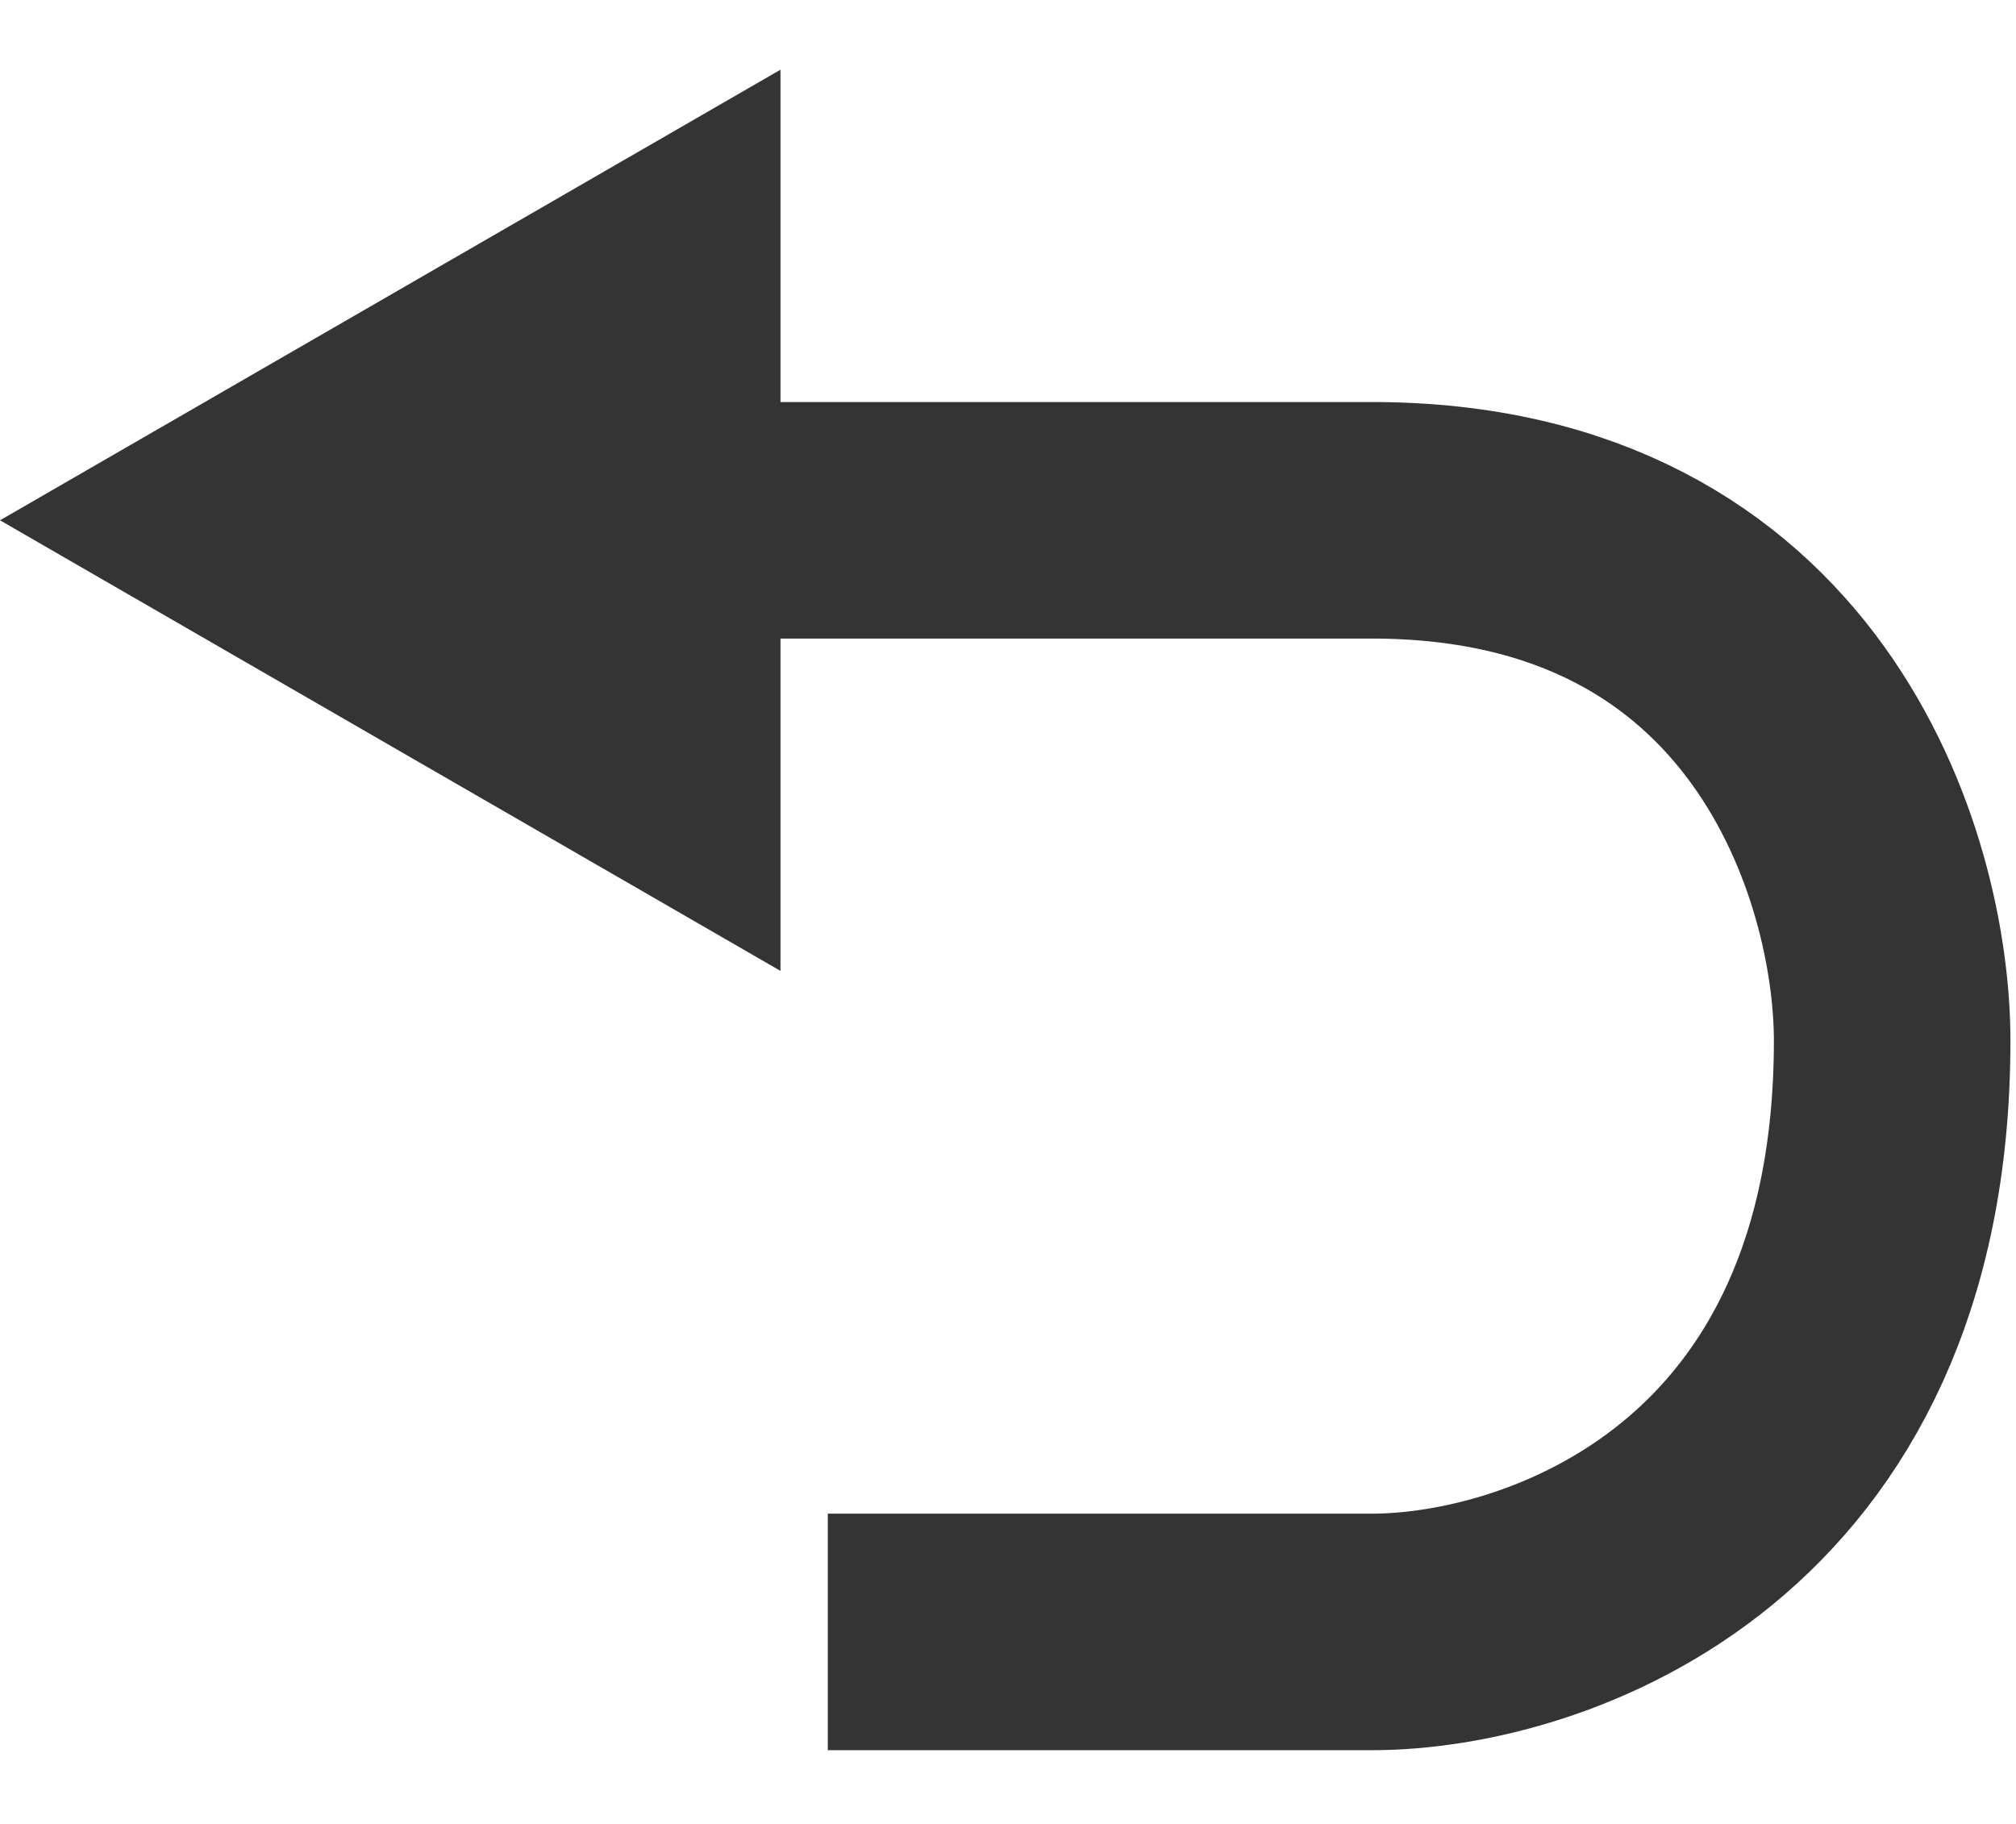
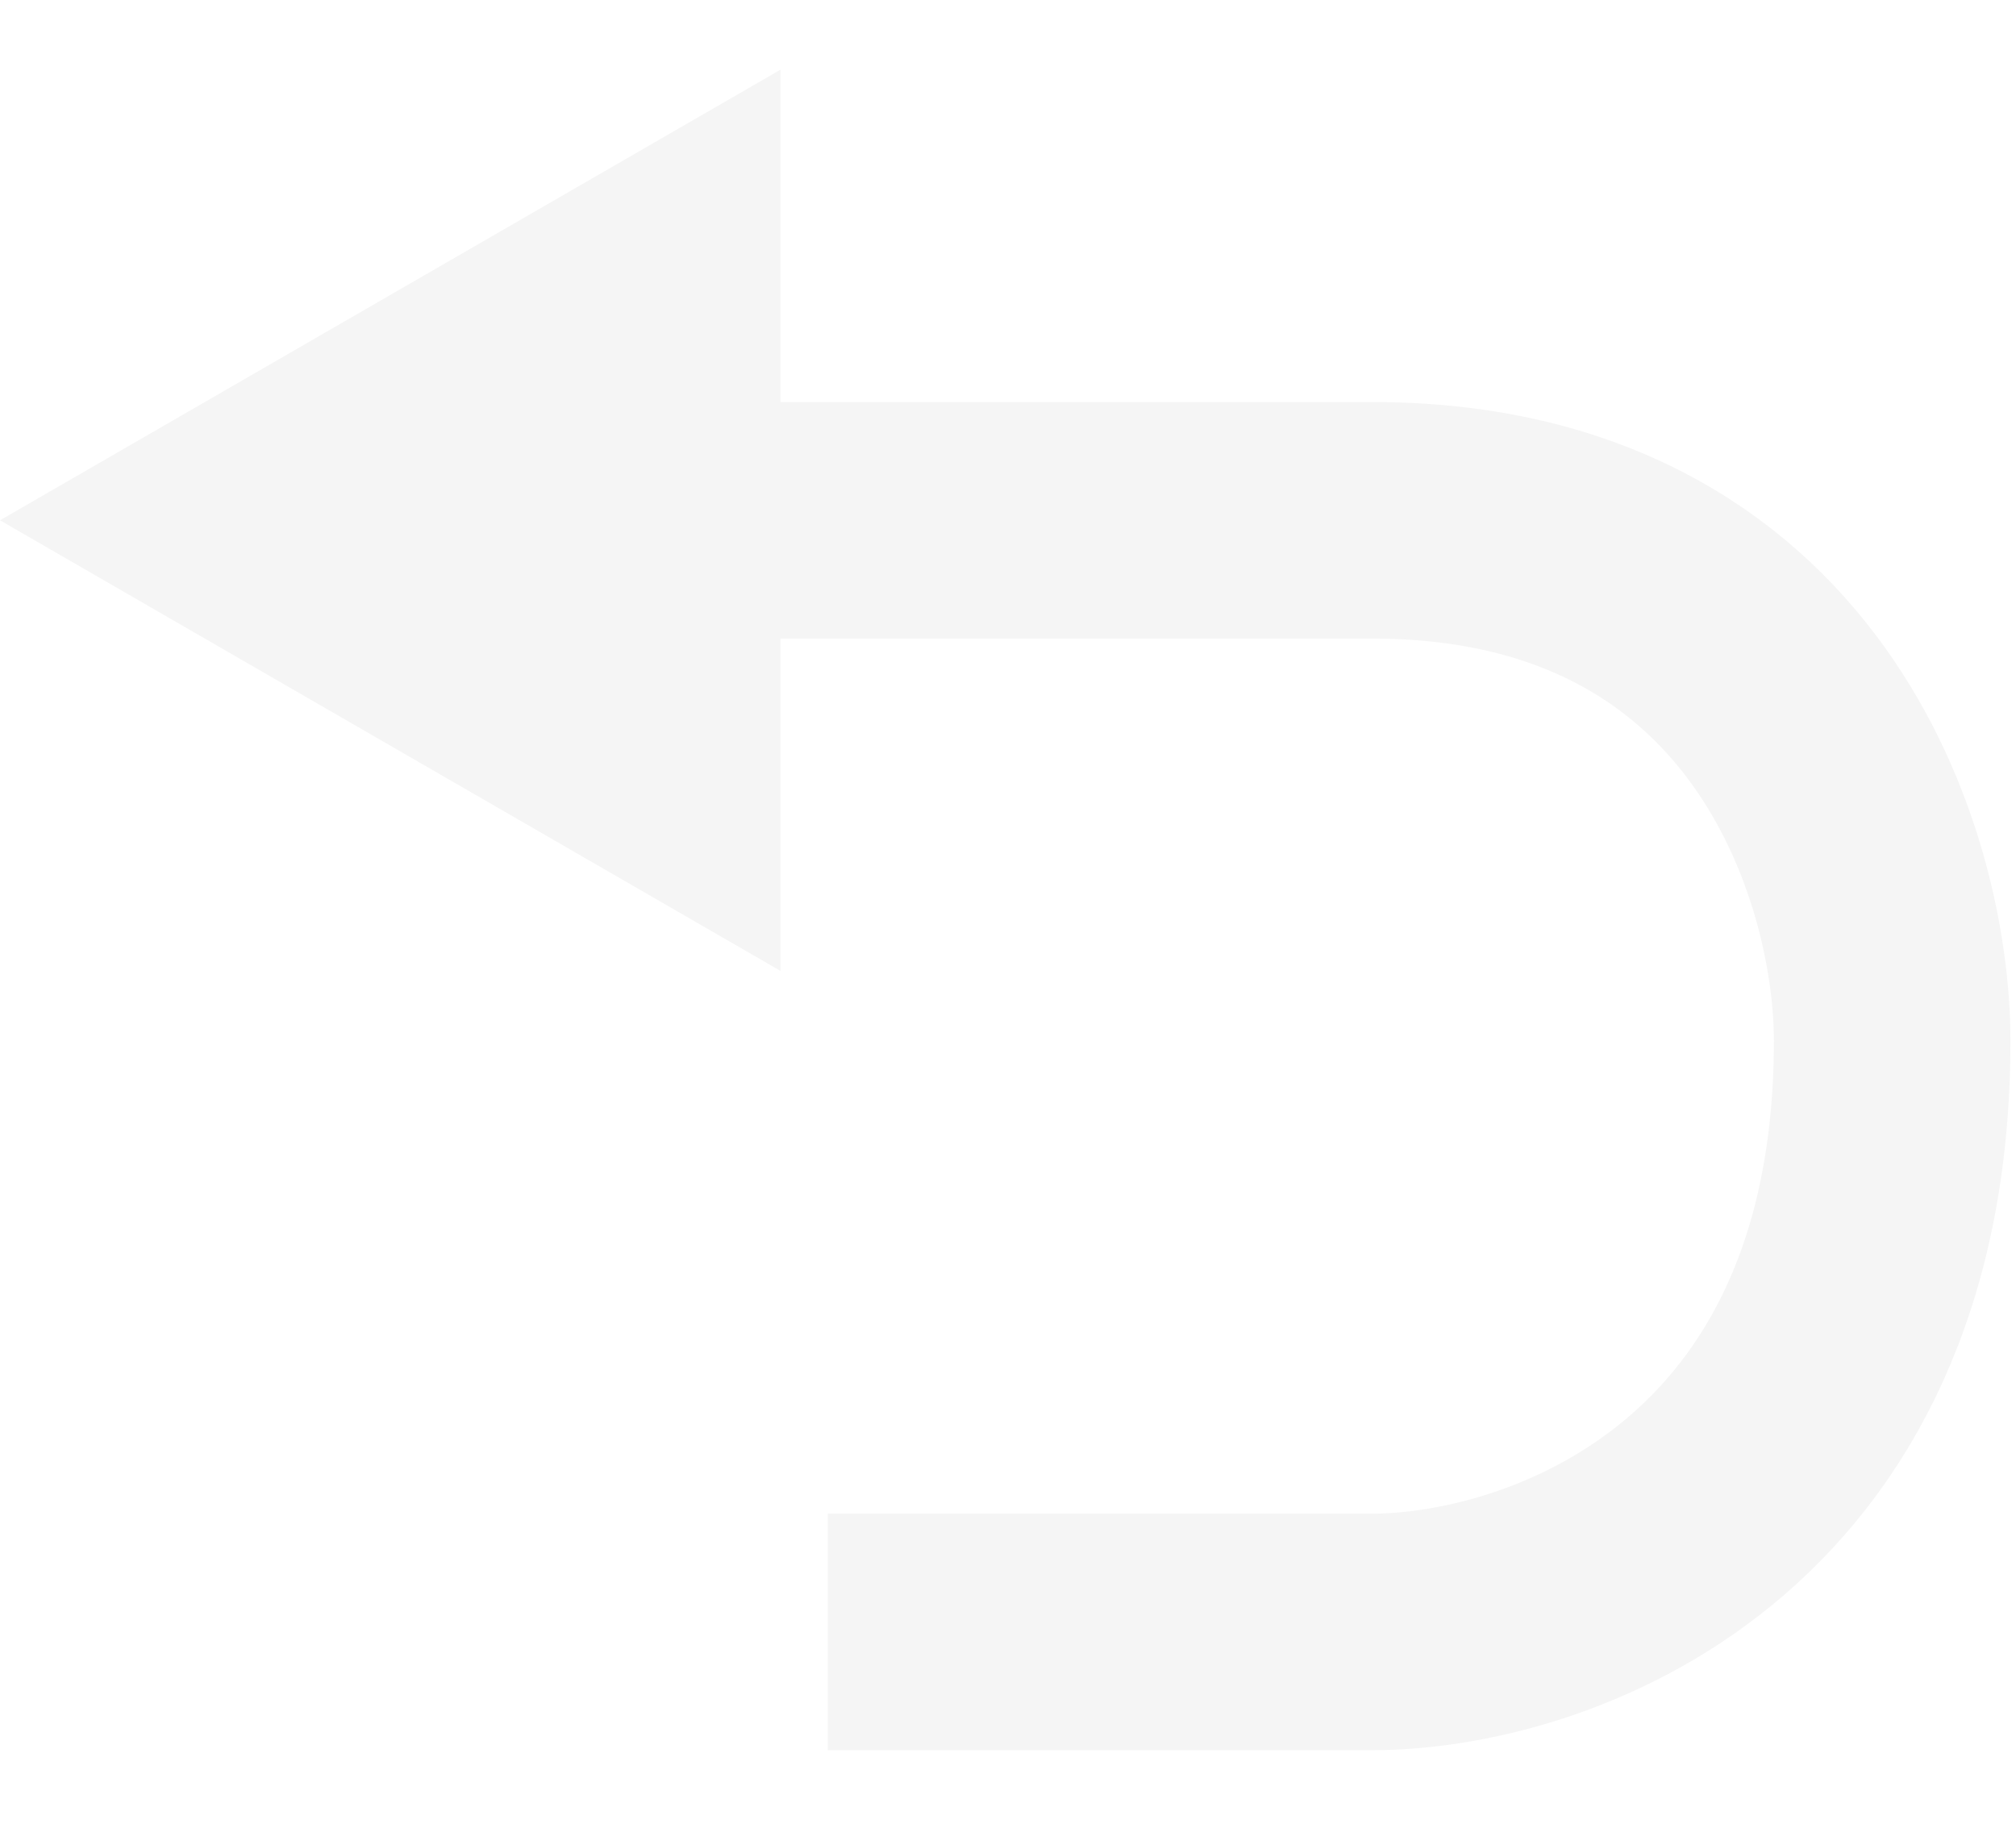
<svg xmlns="http://www.w3.org/2000/svg" width="21" height="19" viewBox="0 0 21 19" fill="none">
-   <path d="M8.623 17H14.29C16.097 17 19.71 15.768 19.71 10.841C19.71 9.034 18.626 5.42 14.29 5.42H7.145" stroke="#343434" stroke-width="2.464" />
-   <path d="M-2.36928e-07 5.42L8.13 0.726L8.13 10.114L-2.36928e-07 5.42Z" fill="#343434" />
+   <path d="M8.623 17H14.29C16.097 17 19.71 15.768 19.71 10.841C19.71 9.034 18.626 5.42 14.29 5.42H7.145" stroke="#f5f5f5" stroke-width="2.464" />
+   <path d="M-2.36928e-07 5.42L8.13 0.726L8.13 10.114L-2.36928e-07 5.42Z" fill="#f5f5f5" />
</svg>
